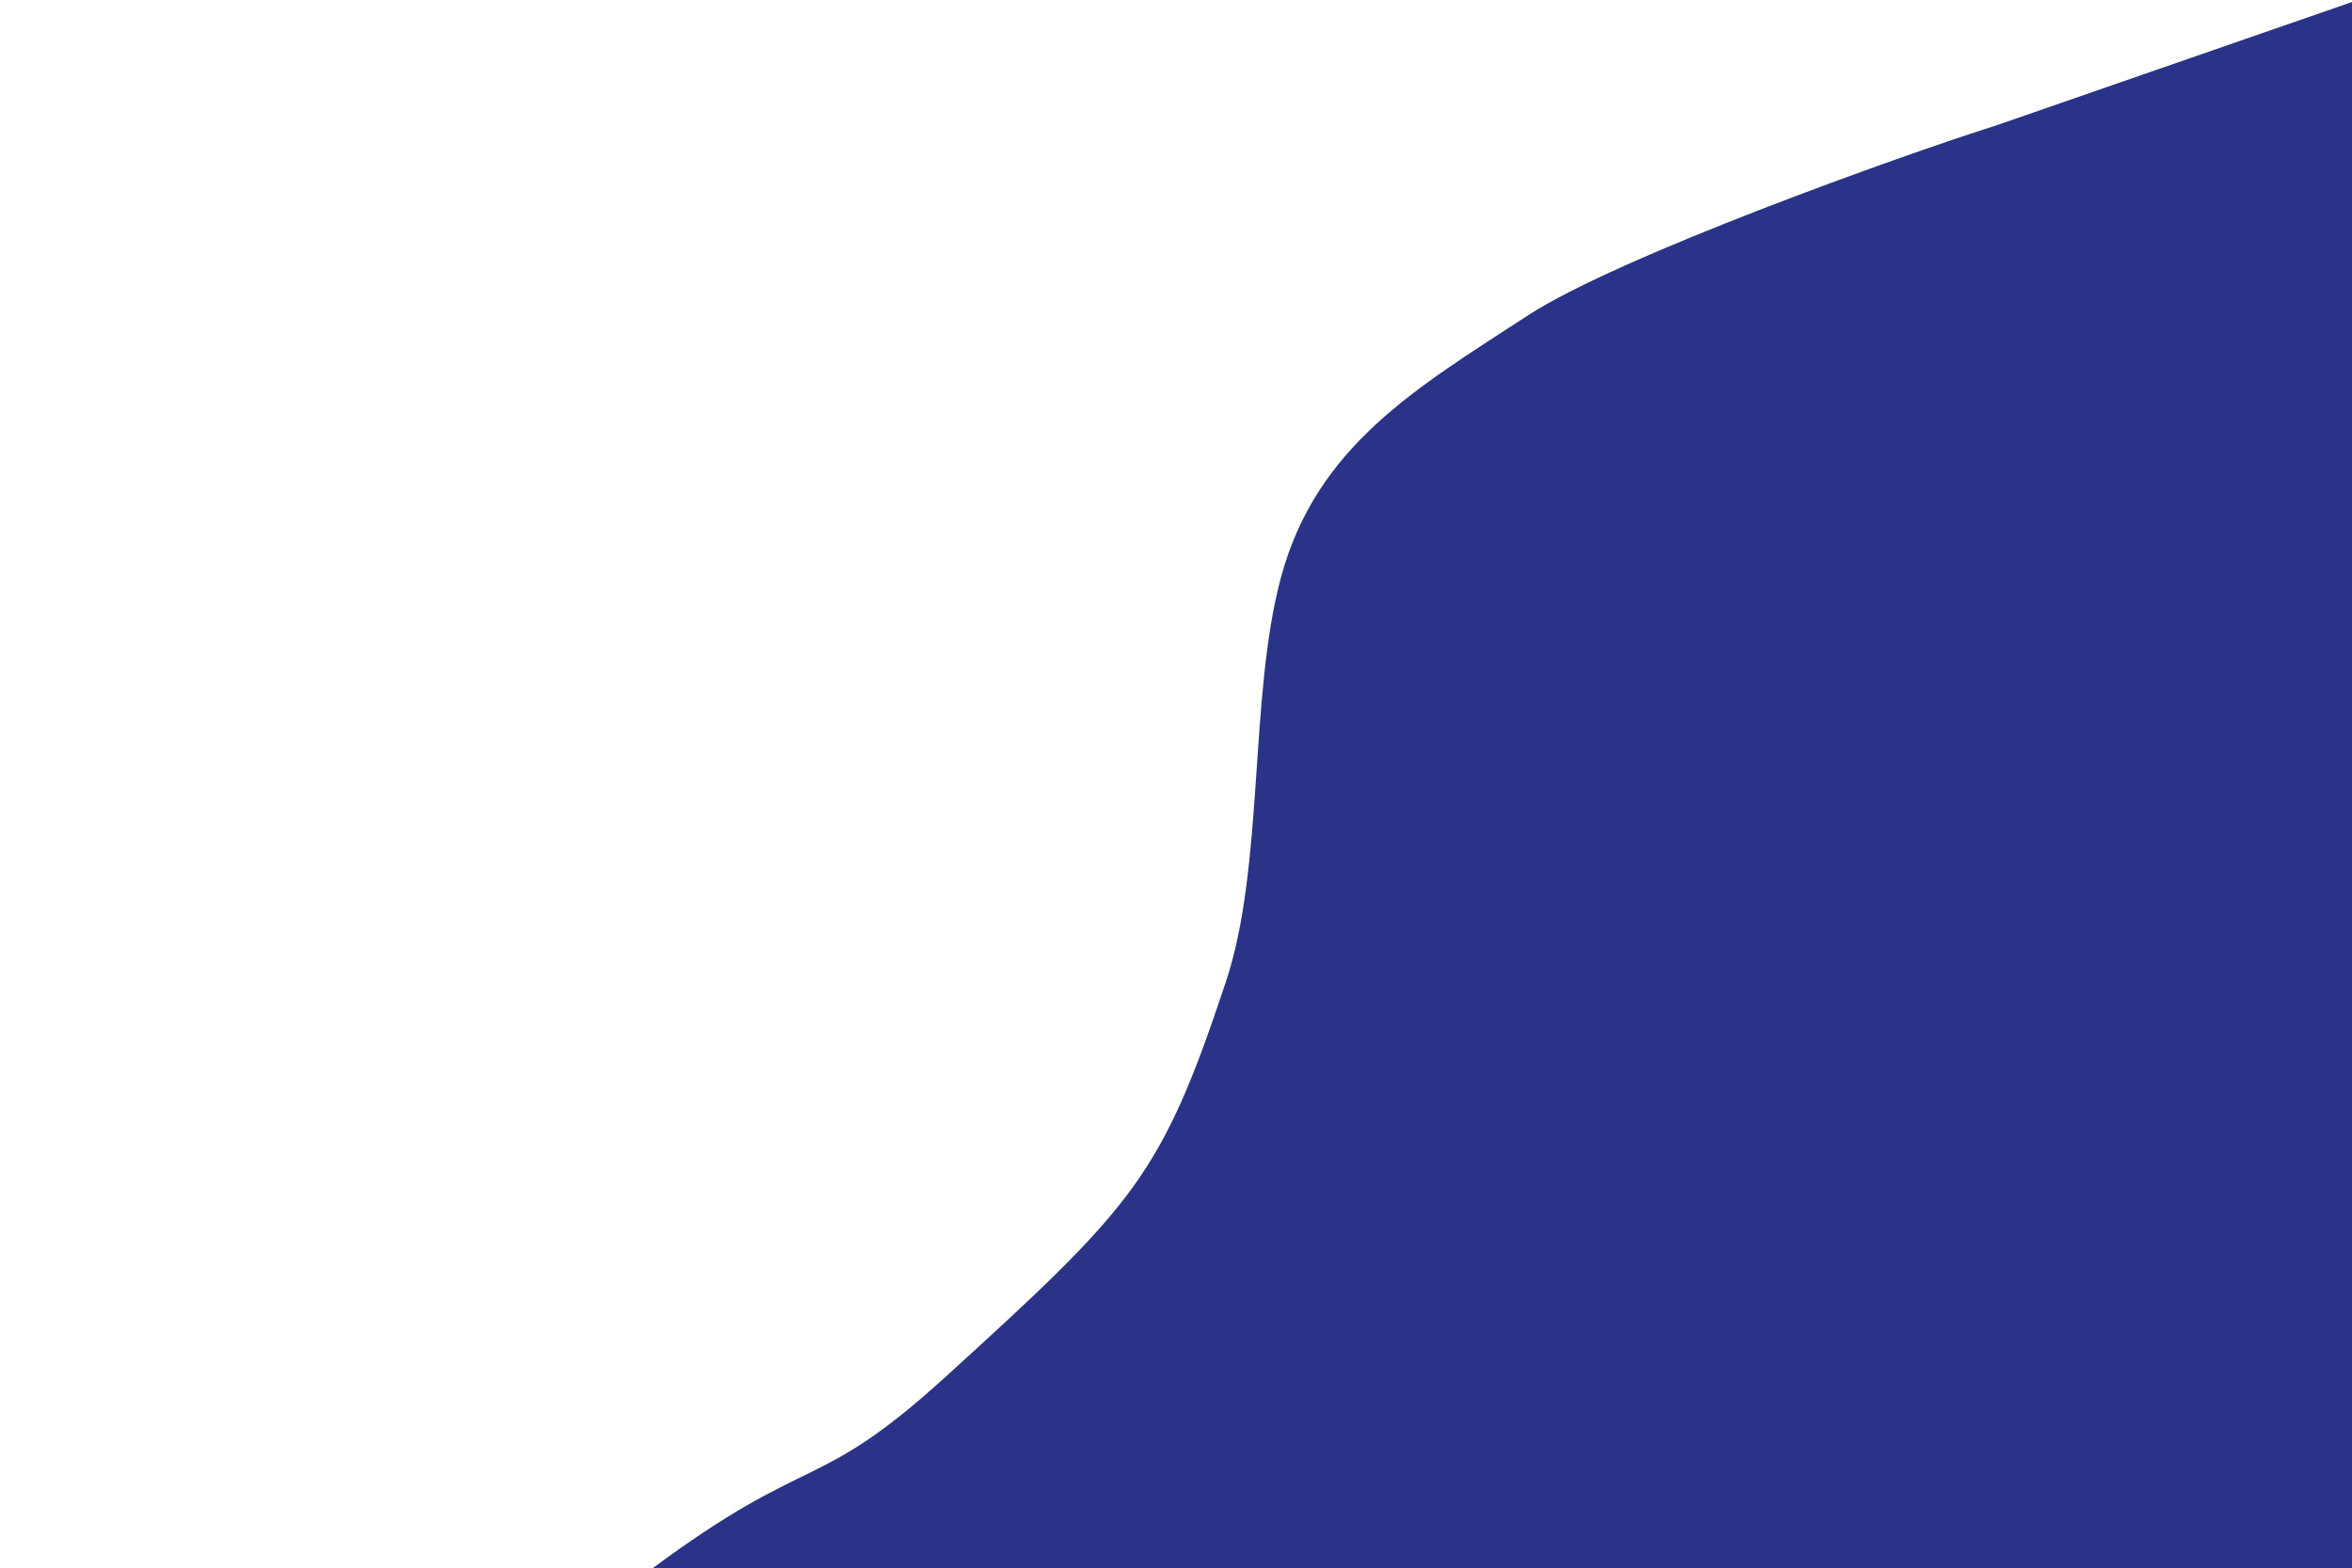
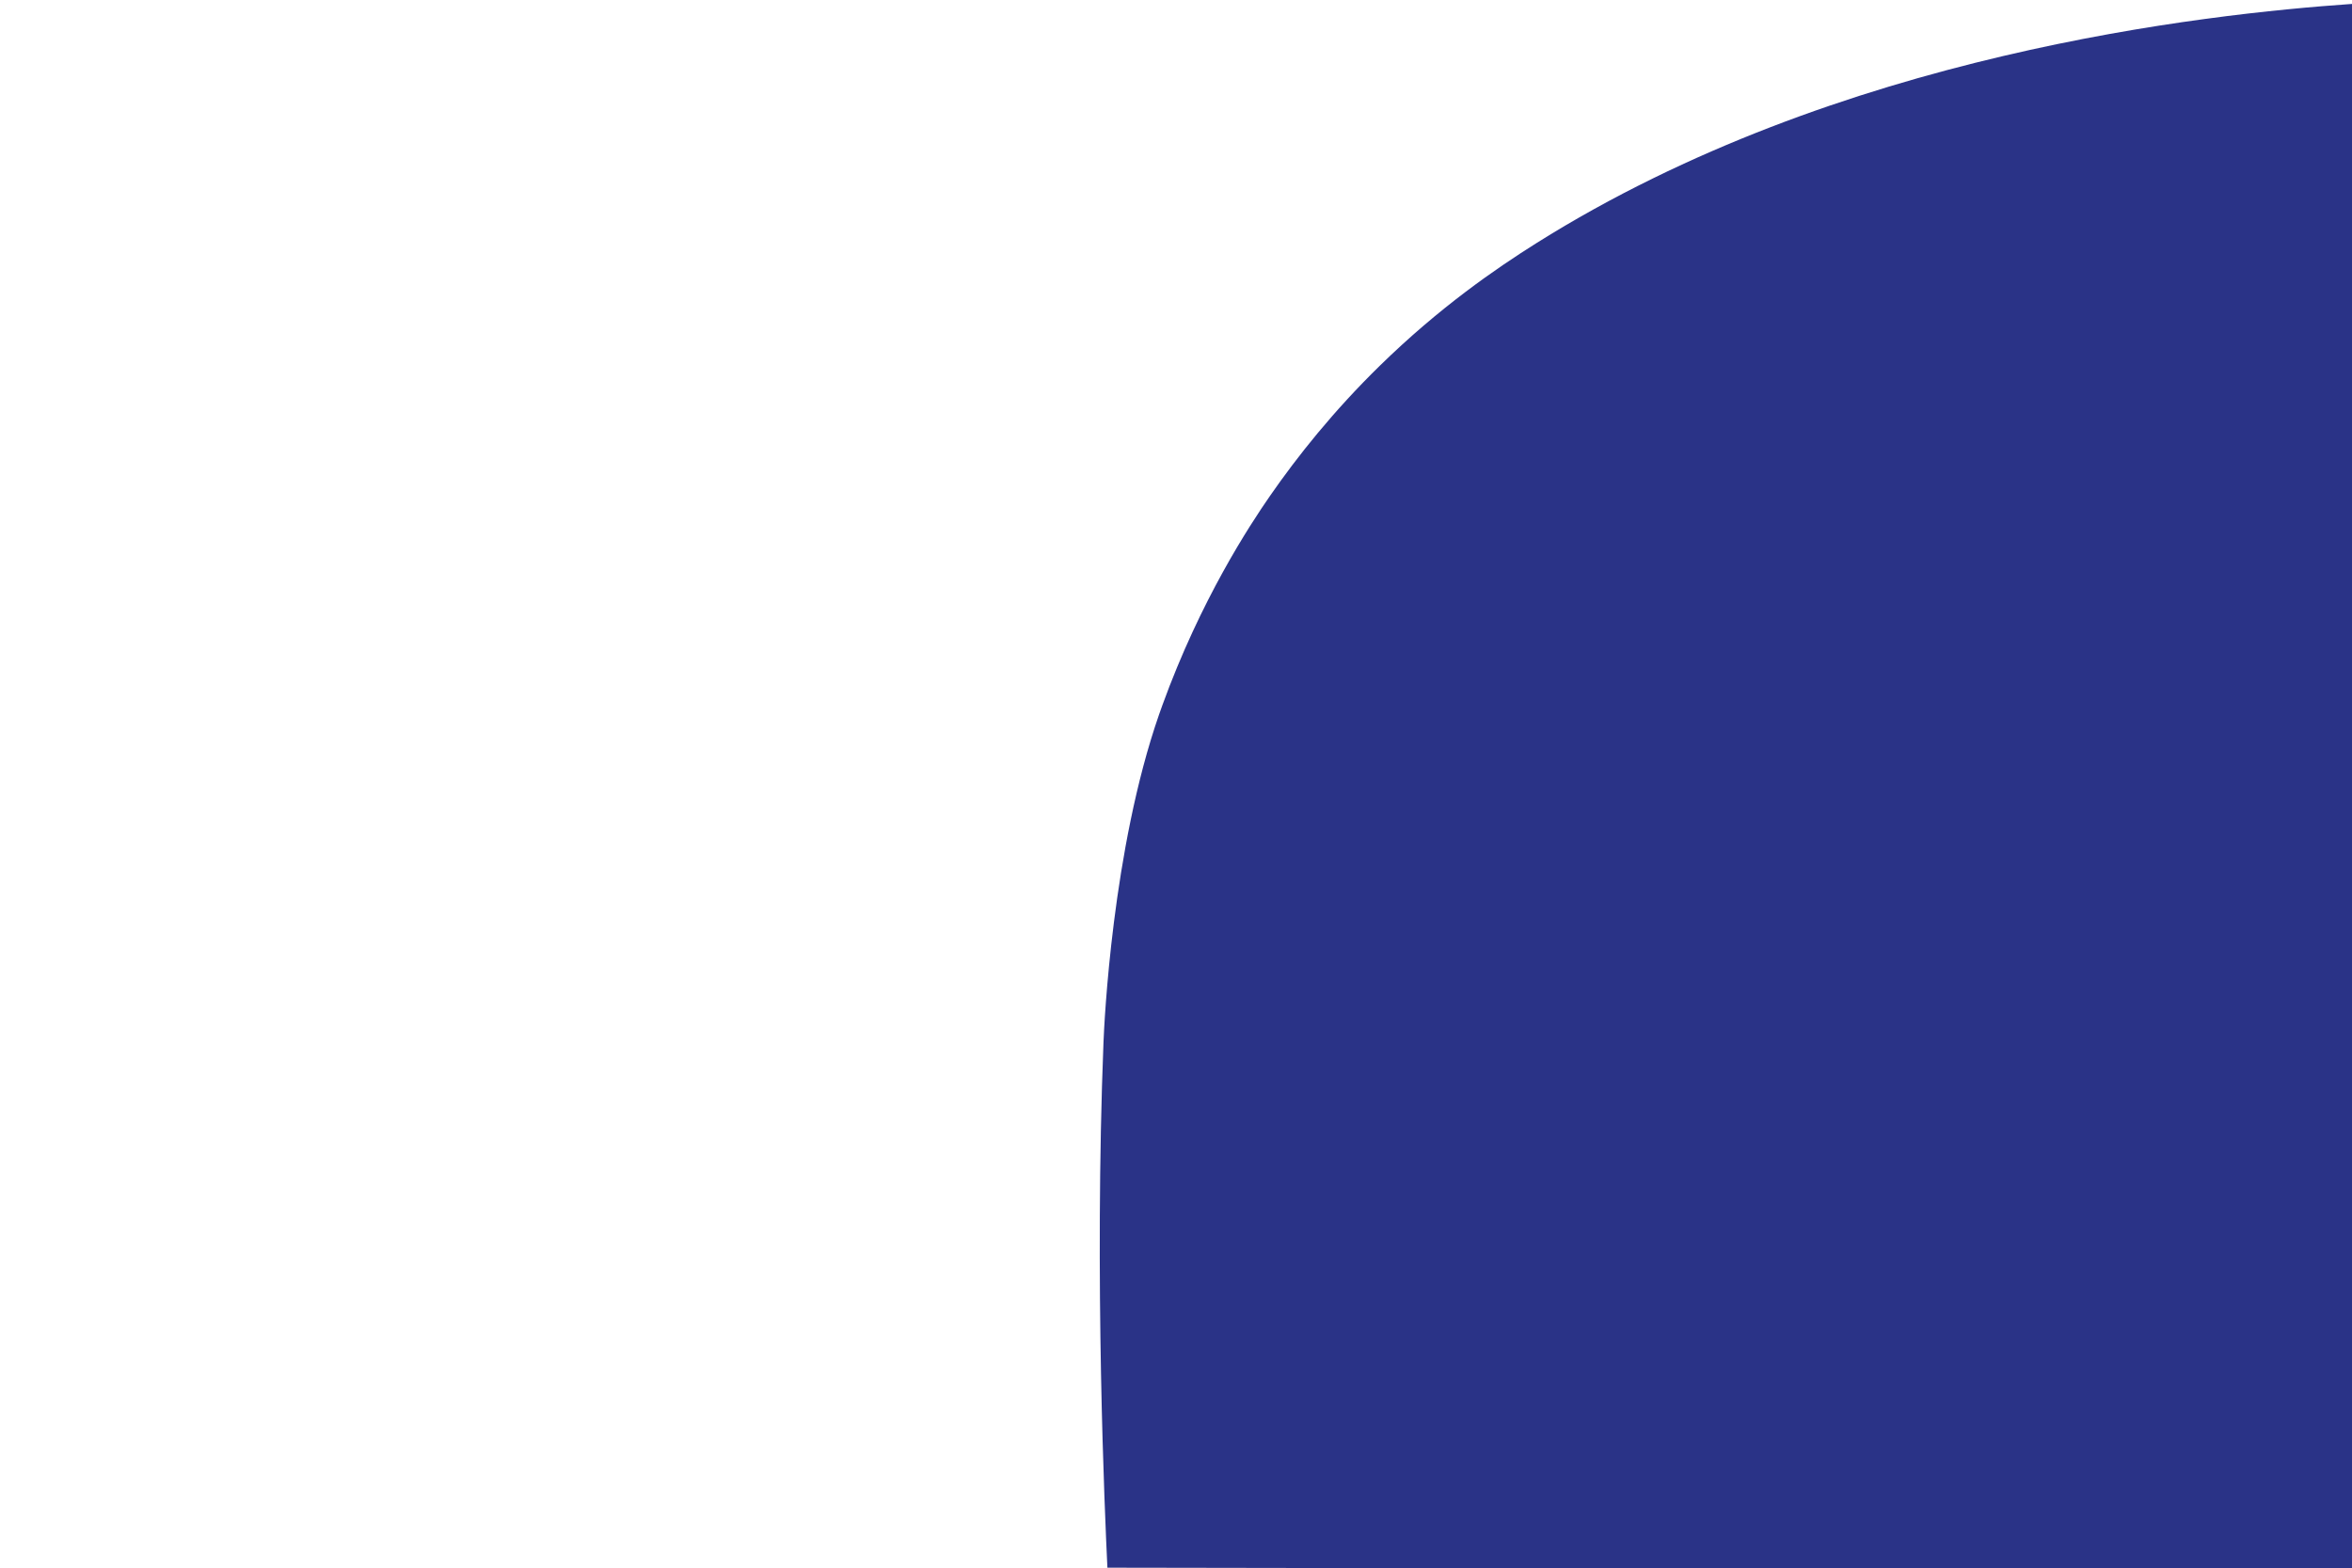
<svg xmlns="http://www.w3.org/2000/svg" id="Layer_1" data-name="Layer 1" viewBox="0 0 1200 800">
  <defs>
    <style>
      .cls-1 {
        fill: #2a3387;
      }
    </style>
  </defs>
-   <path class="cls-1" d="m779.46,161c-56.71,36.98-107.93,66.52-126,134-16.24,60.65-8.35,146.86-28,206-32.9,98.99-46.26,113.63-143.46,202-66,60-68,37-150,98-5.6,4.17,6.83-2.89.46,0l867.54-.3.93-800-182.46,63.3c-48.1,15.19-193,67-239,97Z" />
+   <path class="cls-1" d="m1200,2c-74.9,5.24-261.9,25.2-416,122-20.91,13.13-49.71,32.98-80.01,62.63-23.71,23.2-42.07,46.28-55.99,66.37-10.43,15.05-35.49,53.15-55,107-.43,1.19-.98,2.71-1.62,4.56-23.96,68.84-28,157.86-28.38,167.44-4.72,120.37.69,240.47,2,268,211.67.33,423.33.67,635,1V2Z" />
</svg>
